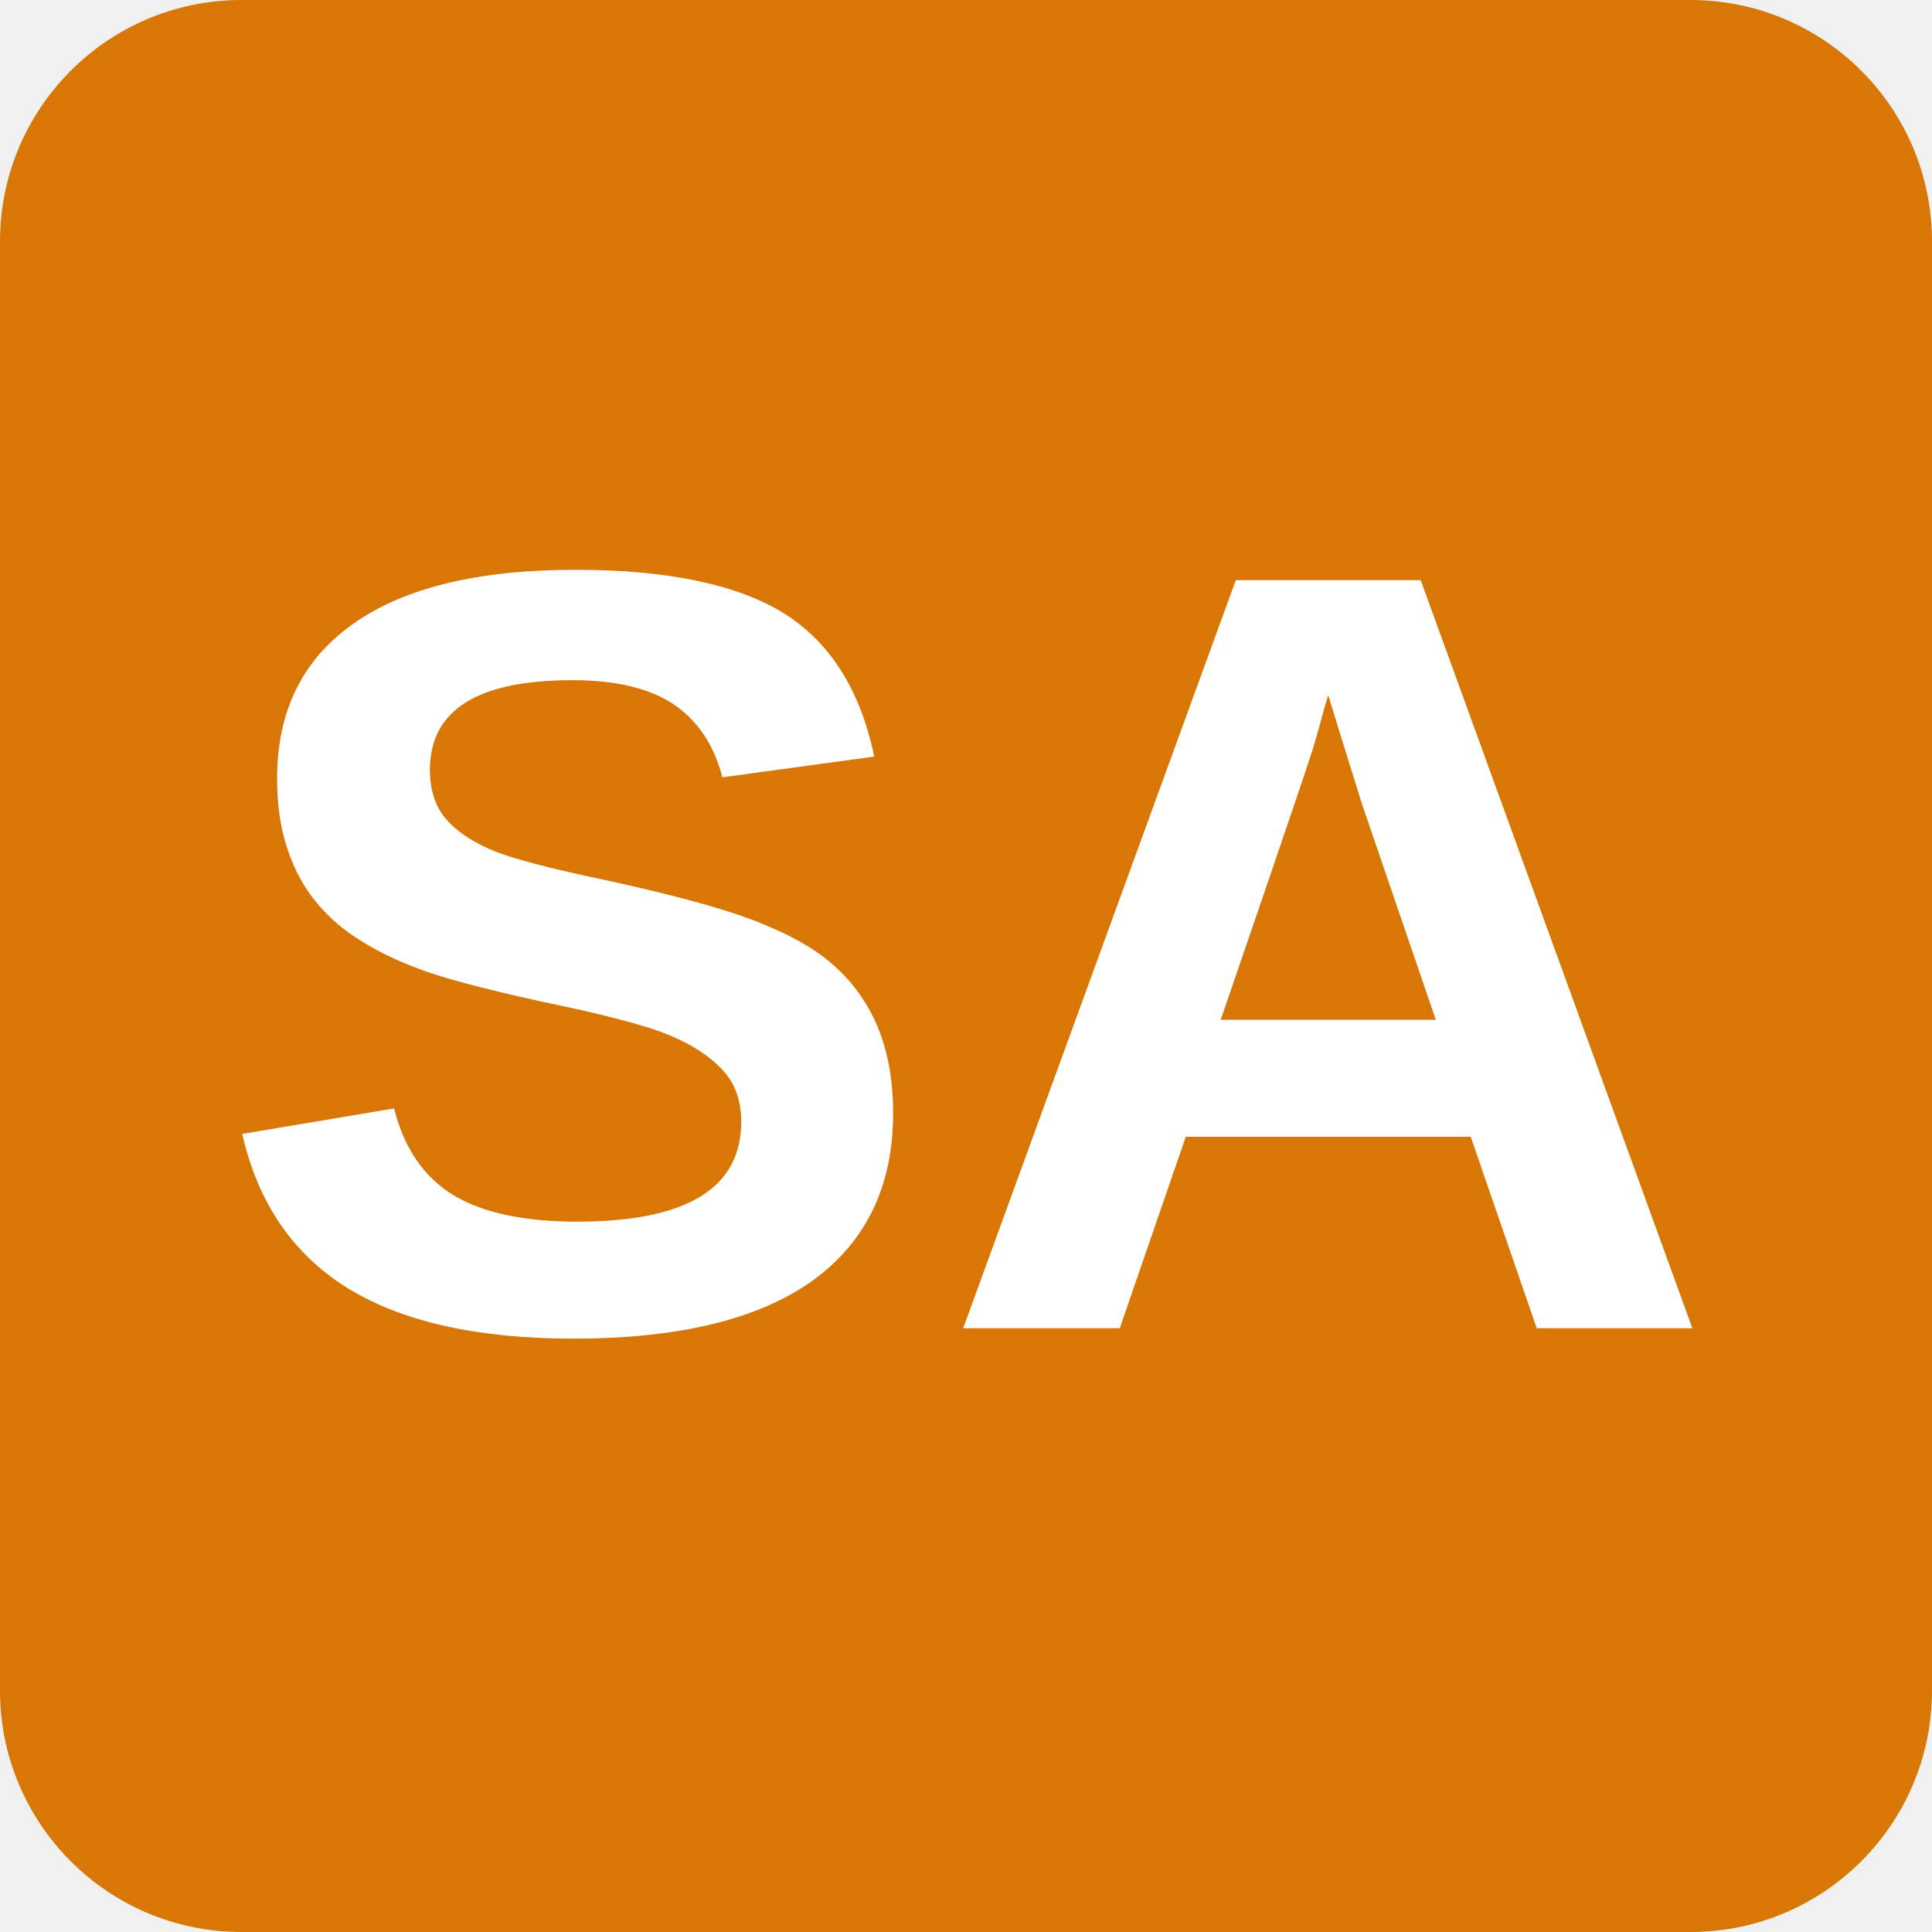
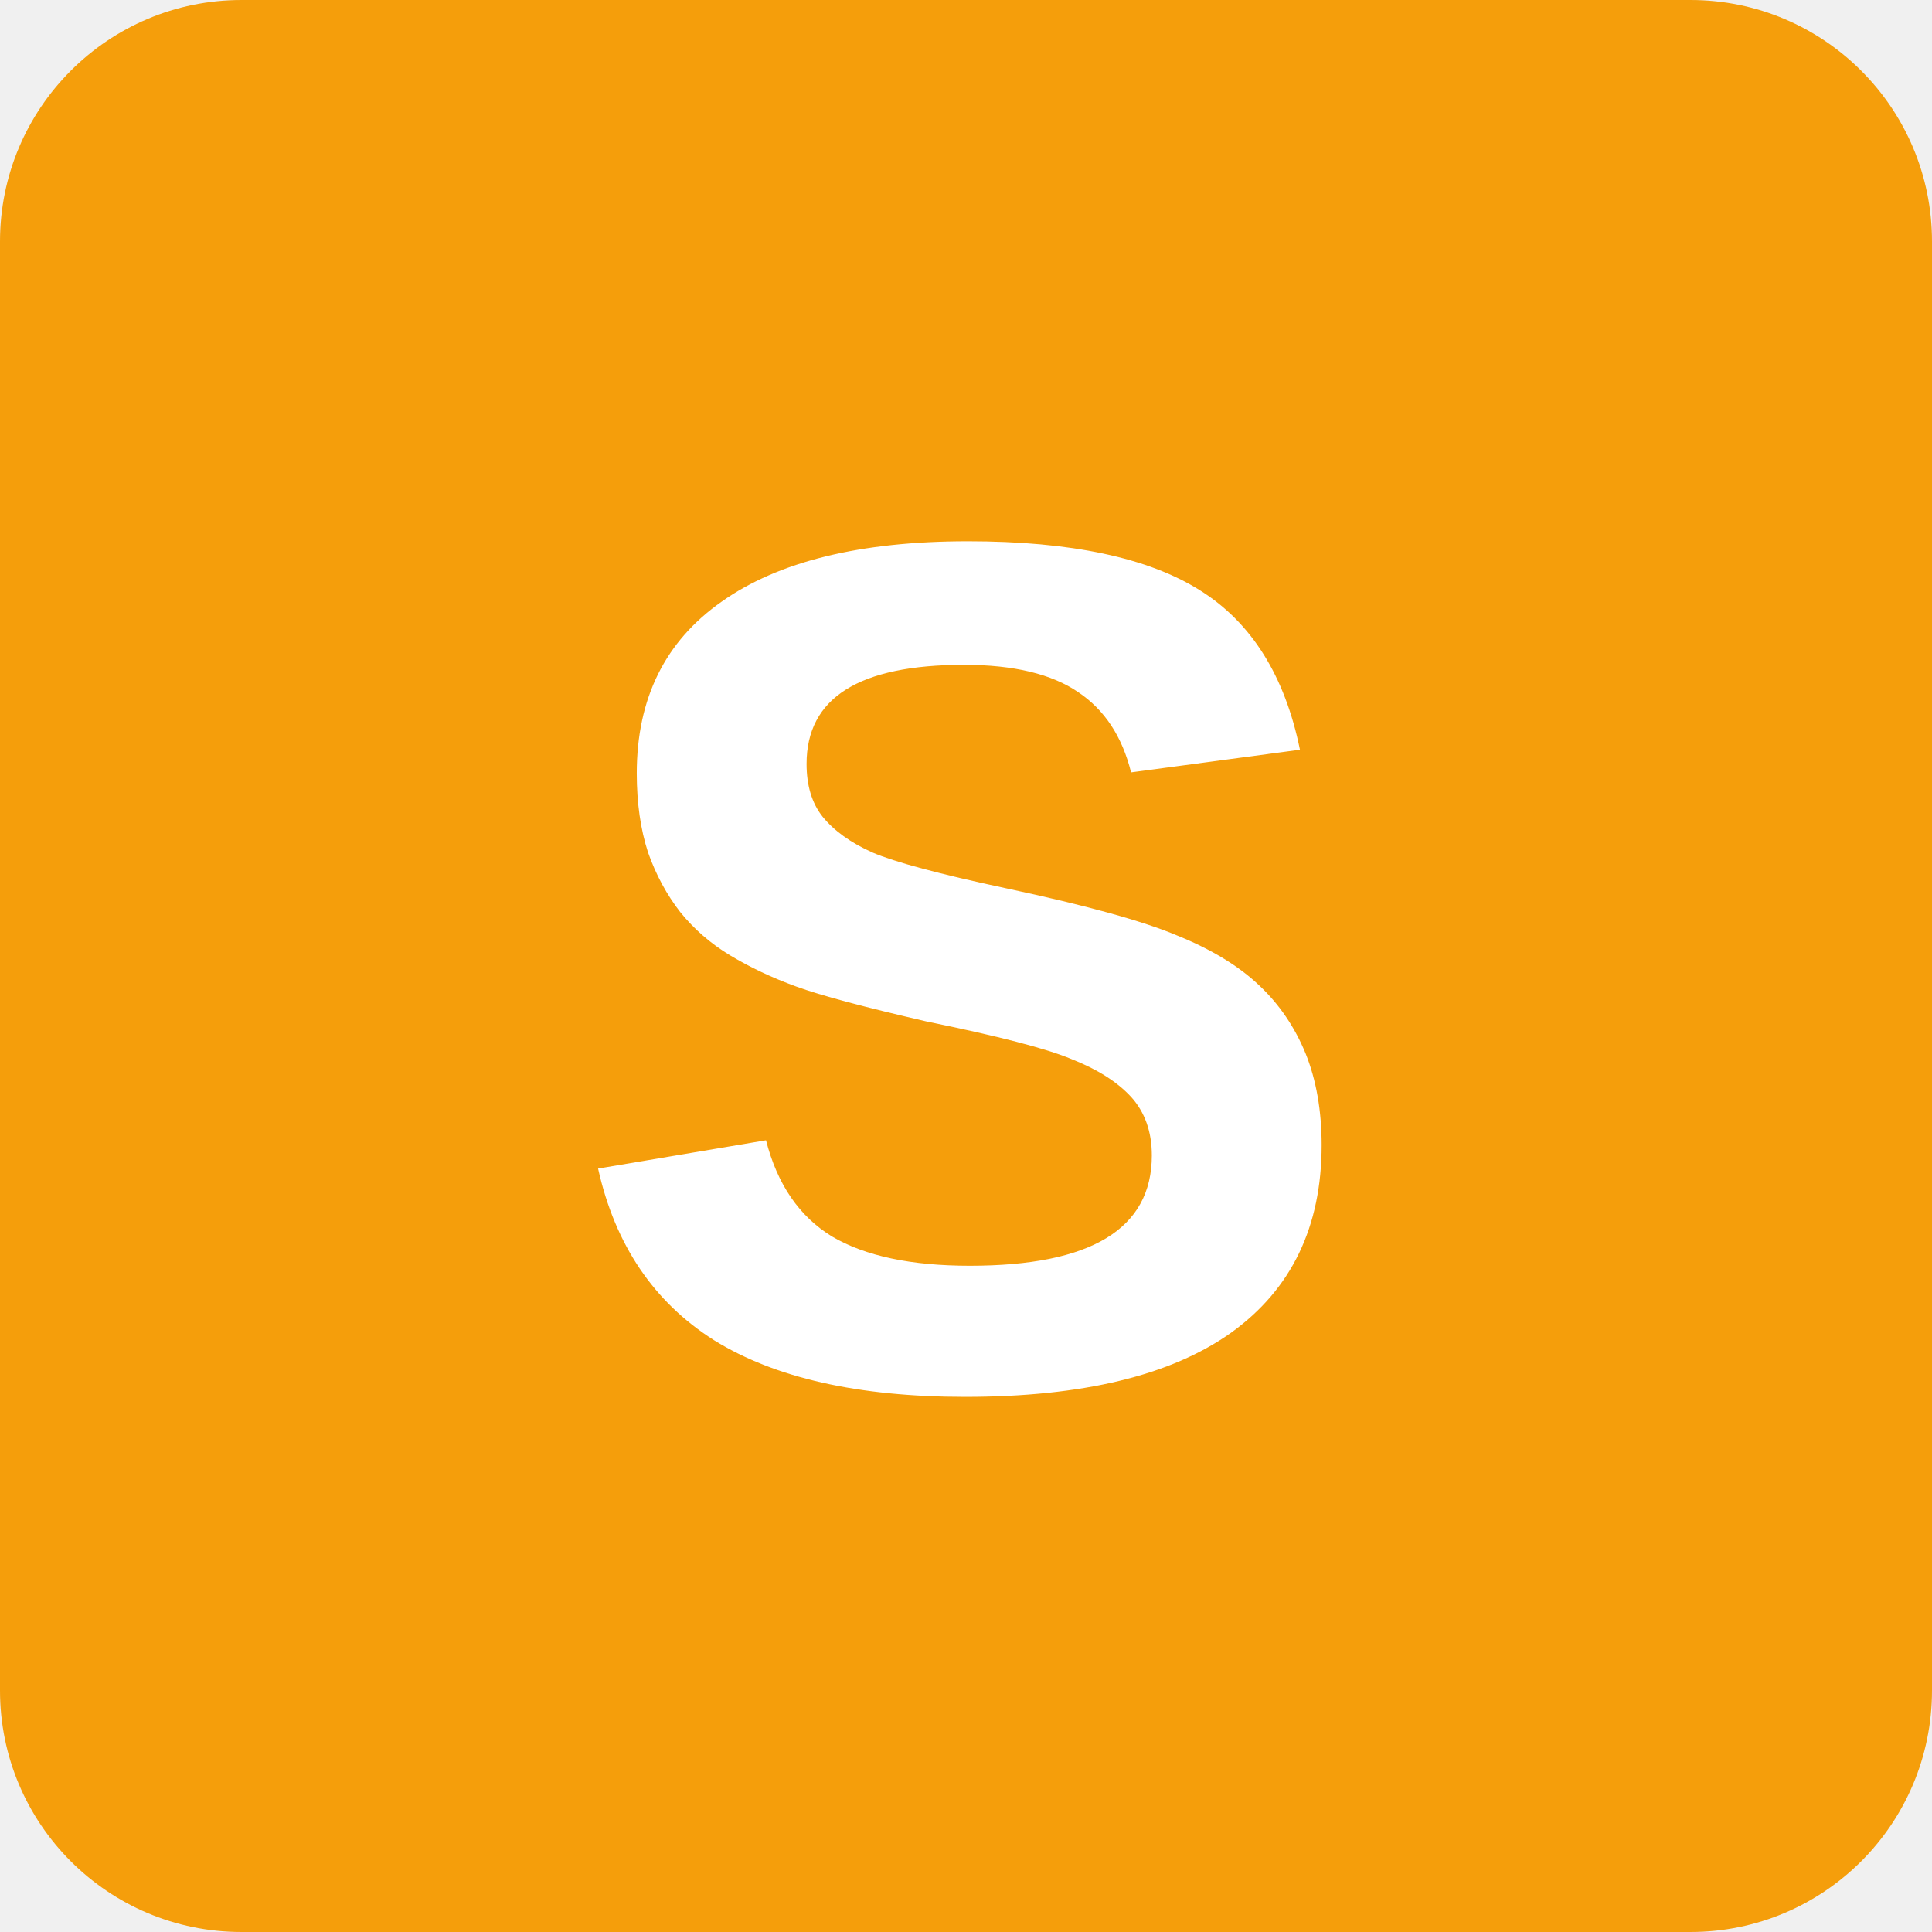
<svg xmlns="http://www.w3.org/2000/svg" viewBox="0 0 32 32">
-   <rect width="32" height="32" rx="4" fill="#d97706" />
-   <text x="16" y="22" font-family="Arial, sans-serif" font-size="18" font-weight="bold" text-anchor="middle" fill="white">SA</text>
+   <rect width="32" height="32" rx="4" fill="#f59e0b" />
+   <text x="50%" y="50%" font-family="Arial, sans-serif" font-size="20" font-weight="bold" fill="white" text-anchor="middle" dominant-baseline="central">S</text>
</svg>
